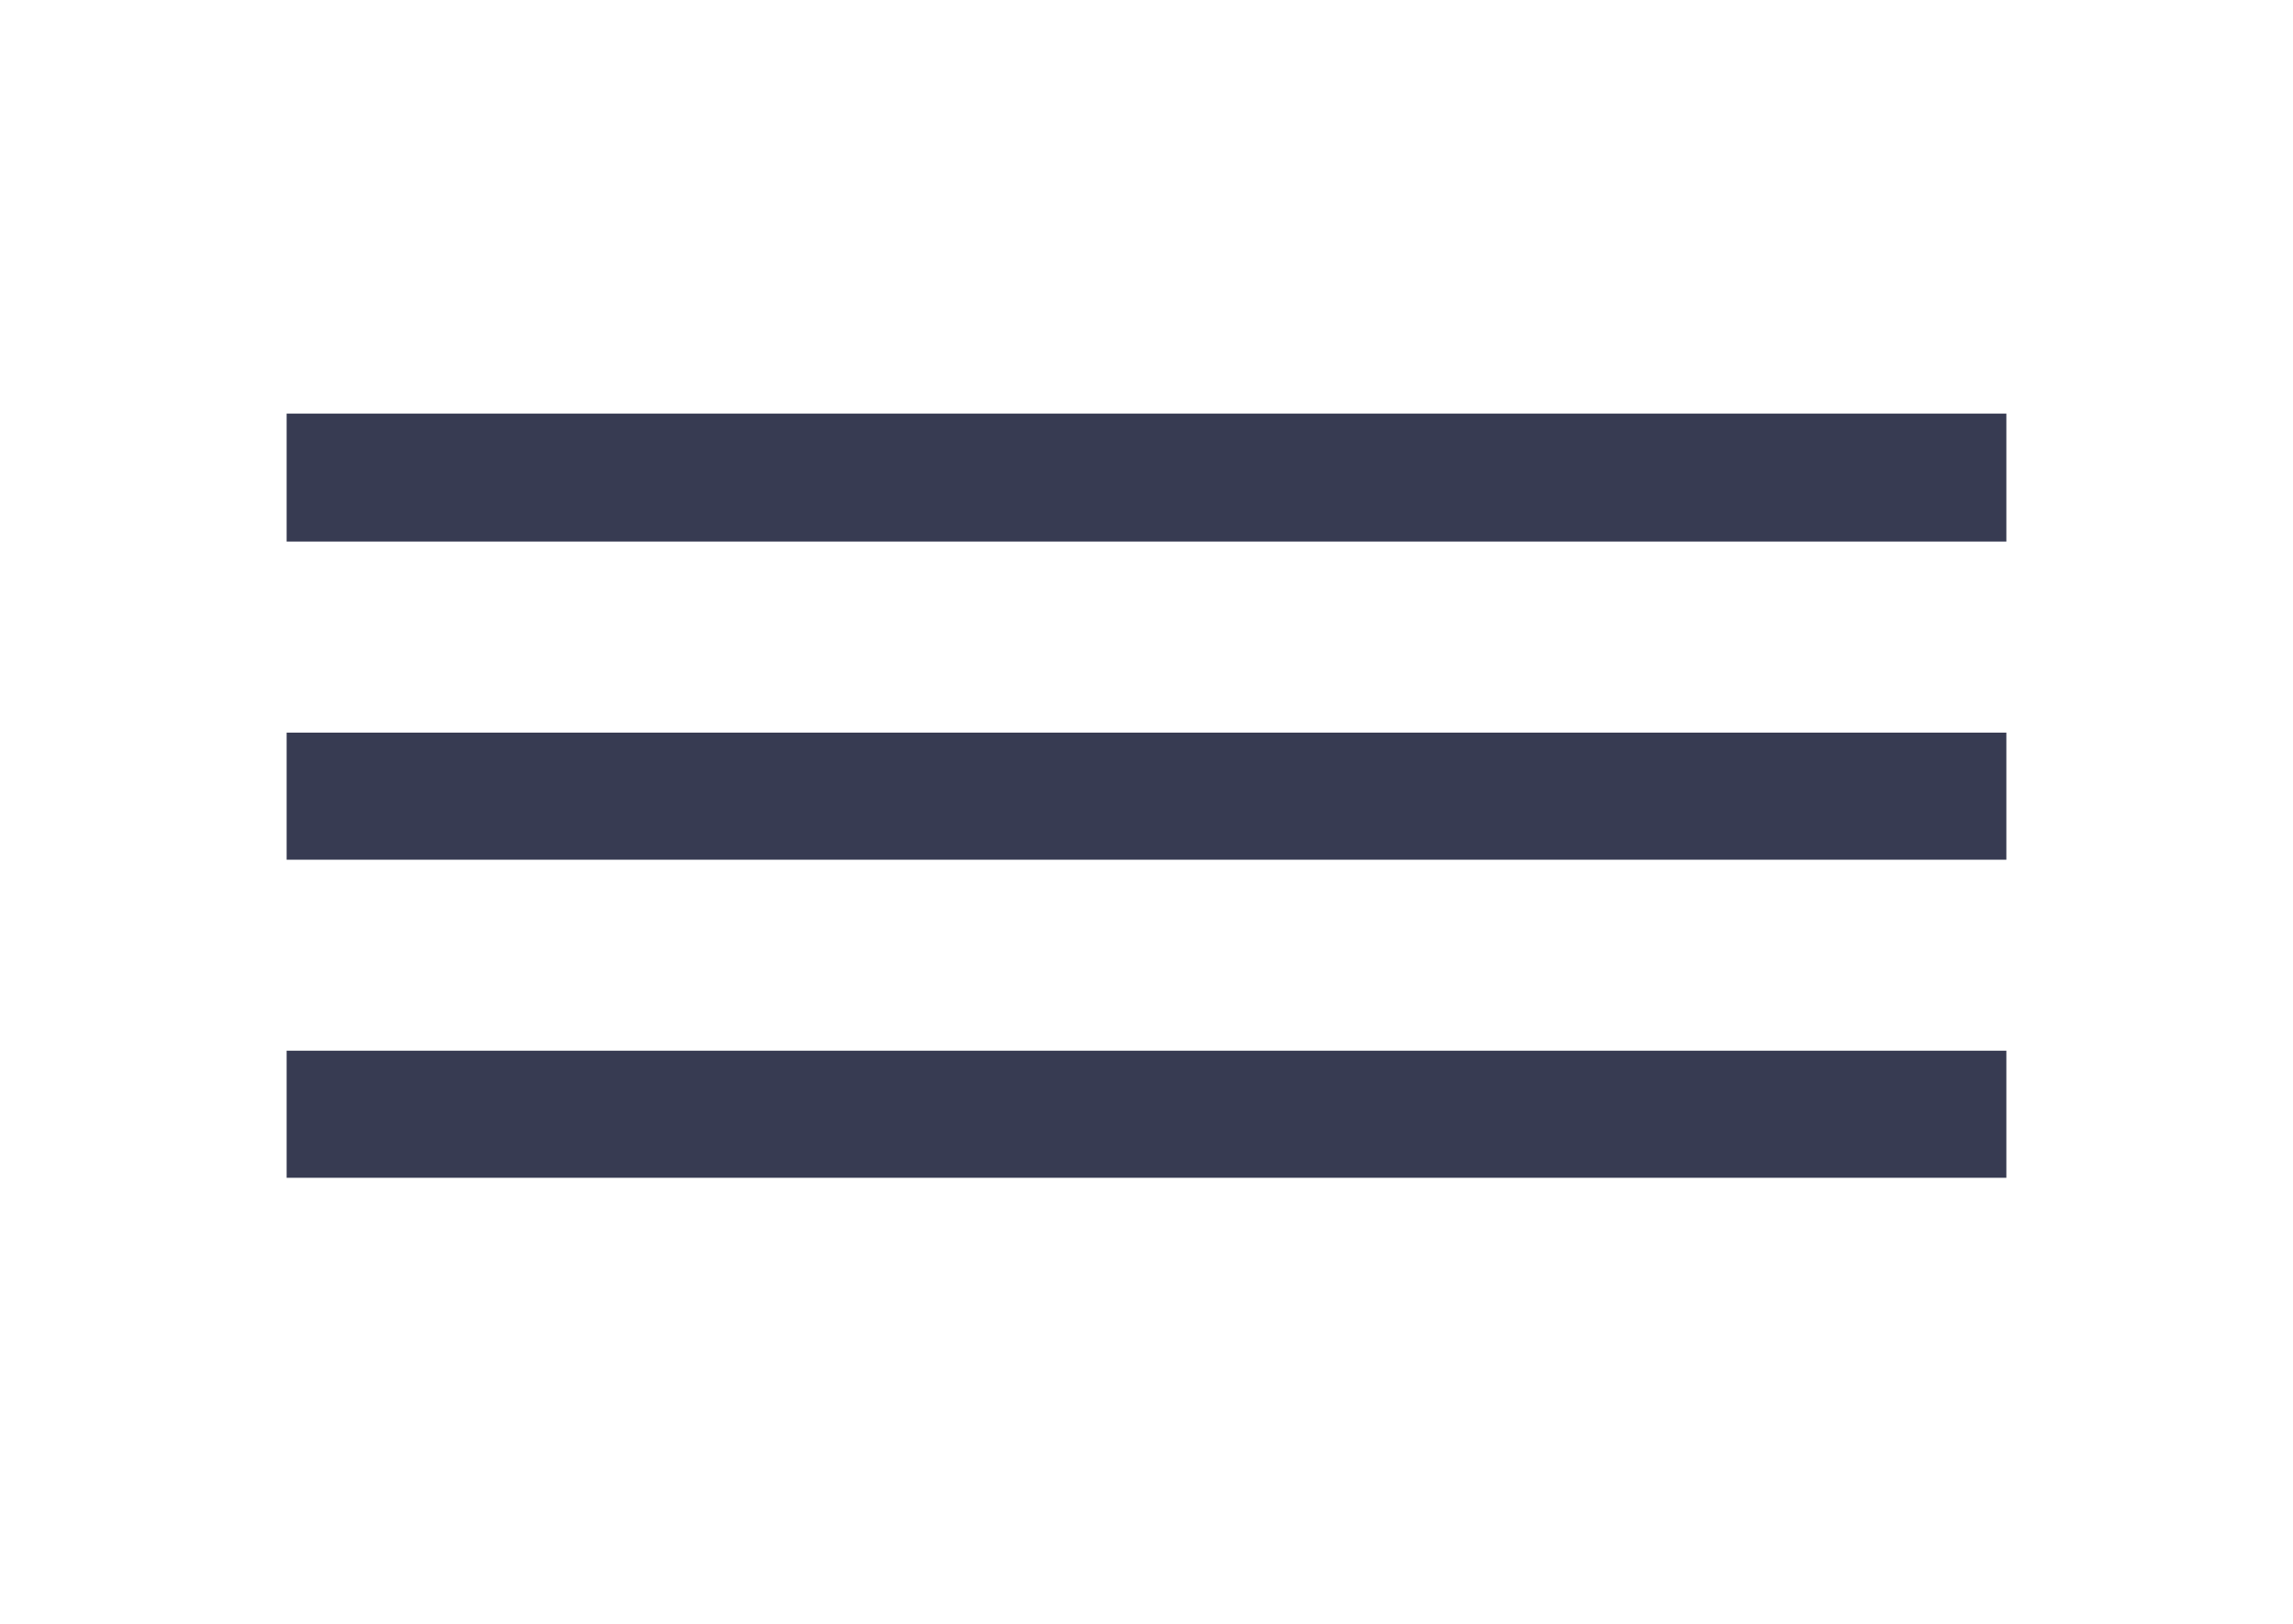
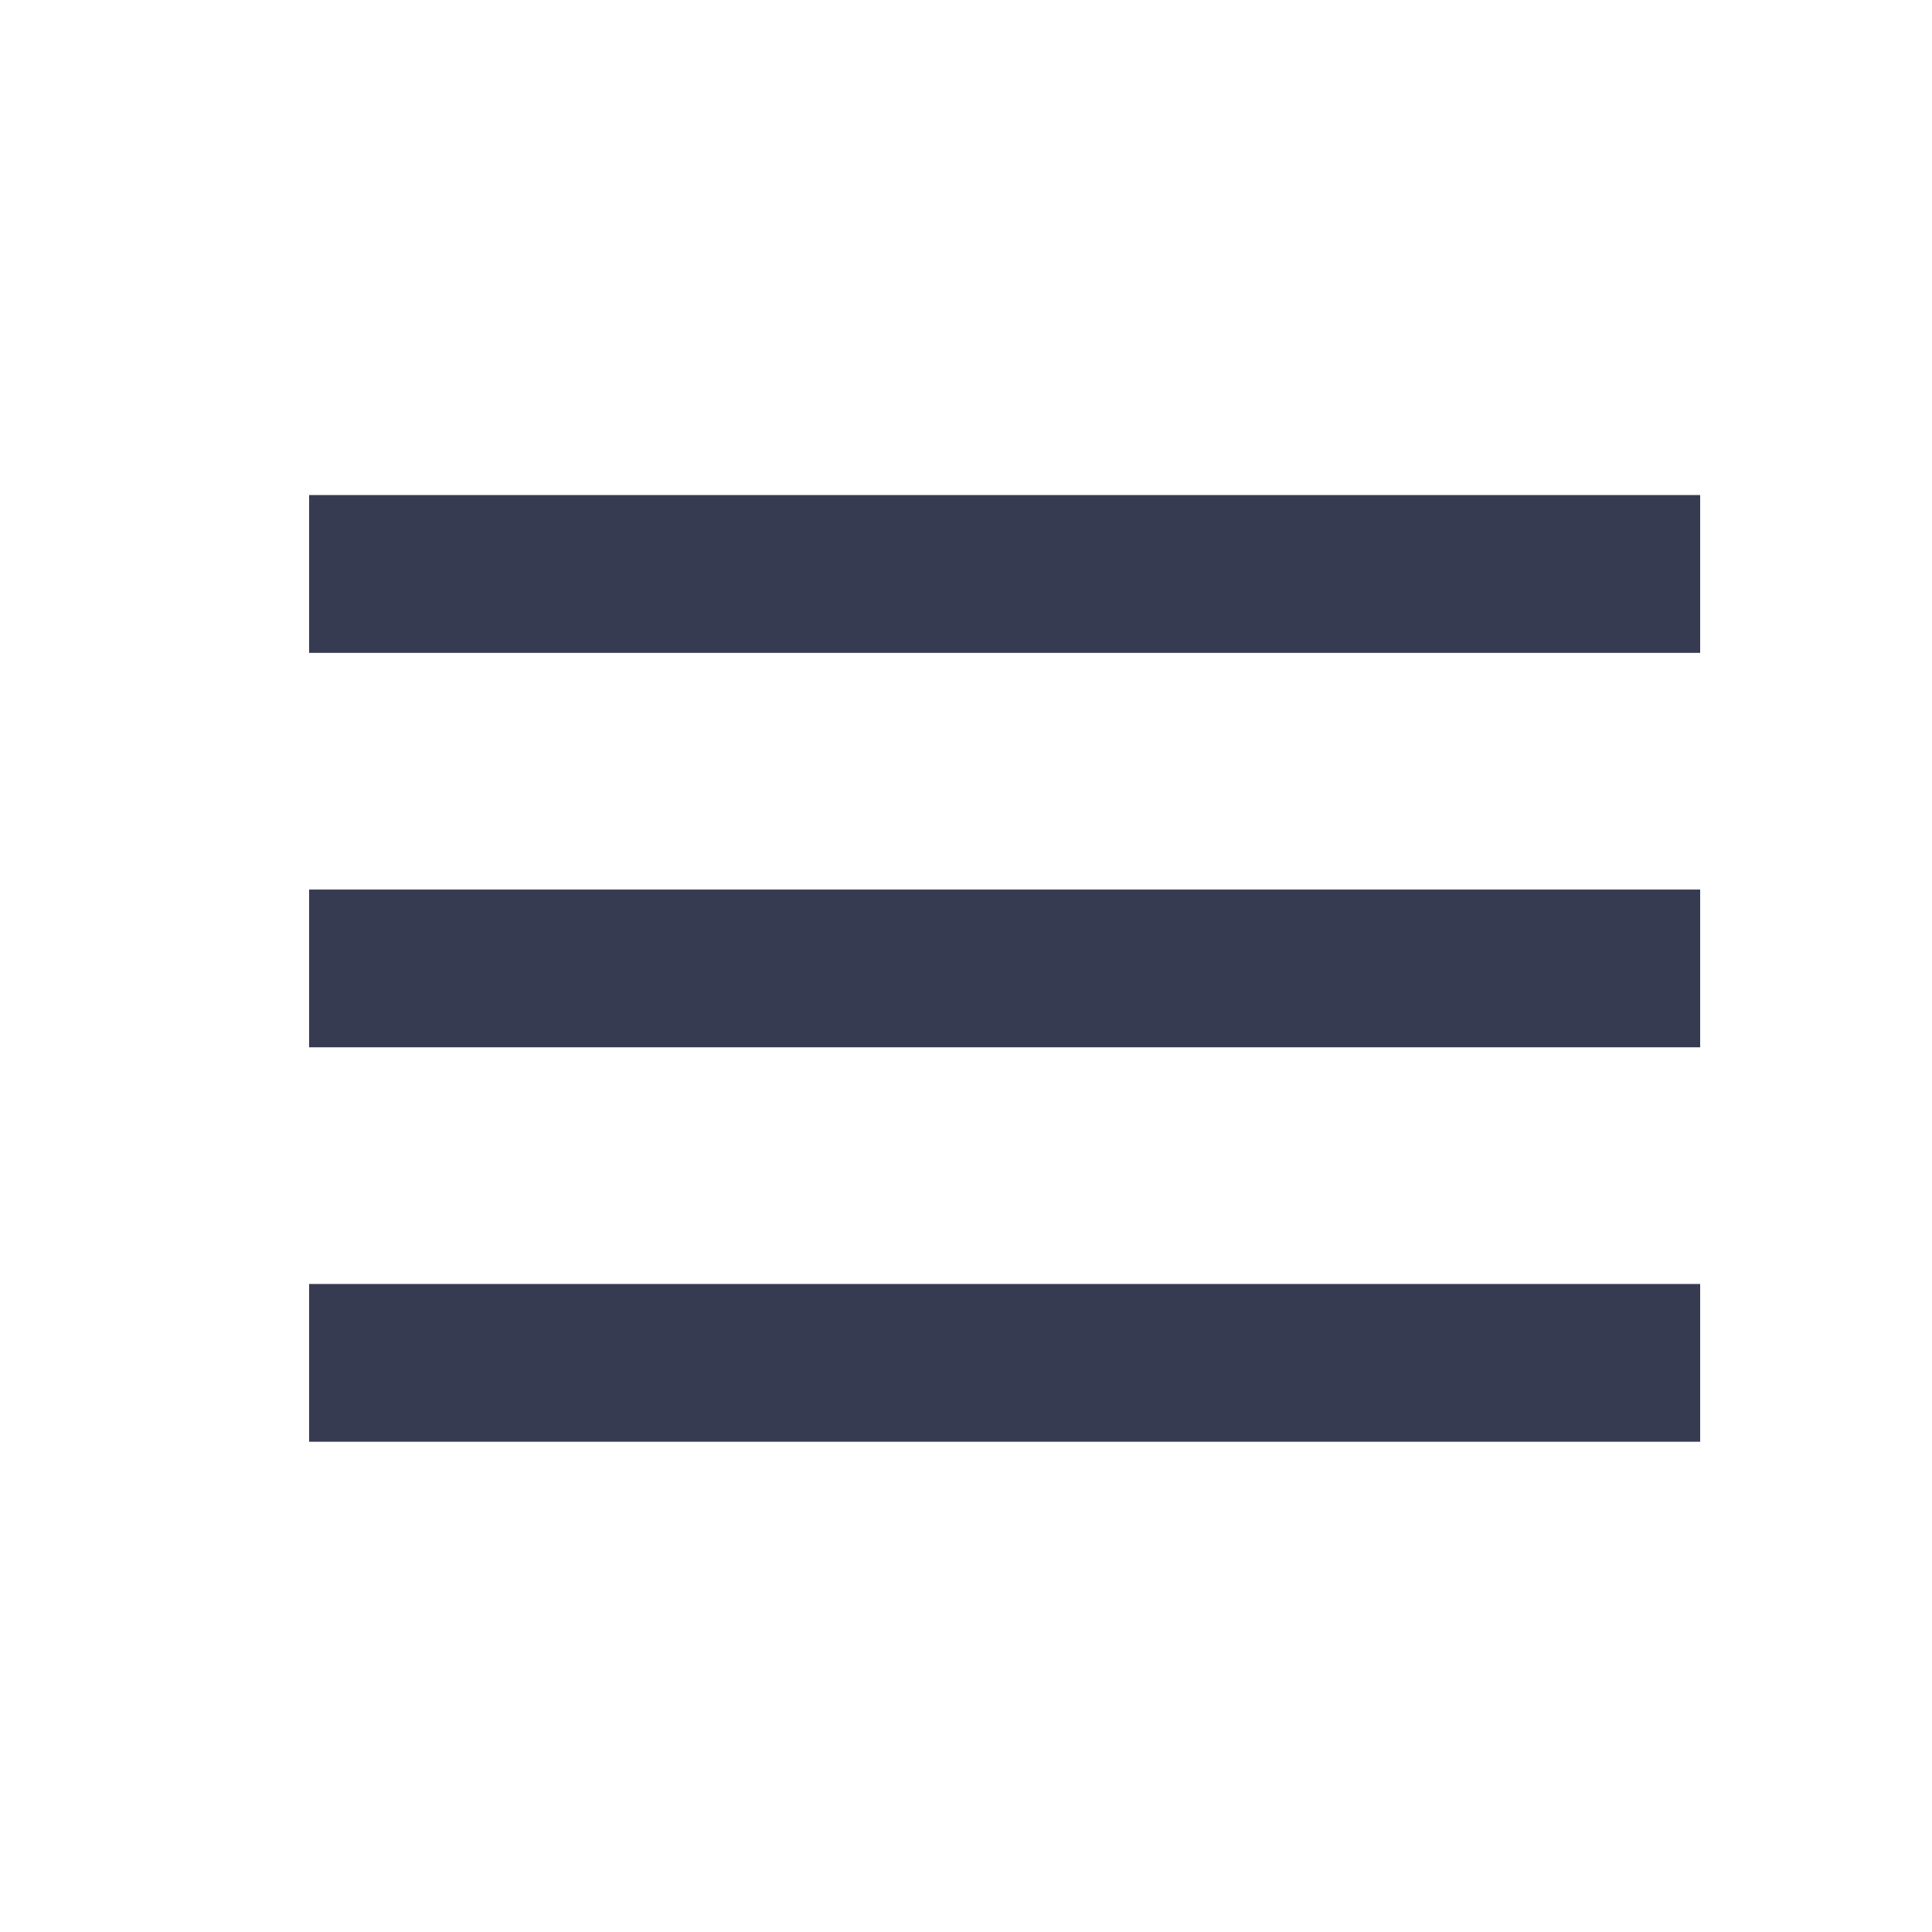
- <svg xmlns="http://www.w3.org/2000/svg" viewBox="0 0 24 17" width="24" height="17">
+ <svg xmlns="http://www.w3.org/2000/svg" viewBox="0 0 24 24" width="24" height="24">
  <defs>
    <clipPath clipPathUnits="userSpaceOnUse" id="cp1">
-       <path d="M-28 -21L1412 -21L1412 779L-28 779Z" />
+       <path d="M-25.92 -31.11L1356.48 -31.11L1356.48 1145.48L-25.92 1145.48L-25.92 -31.11Z" />
    </clipPath>
    <clipPath clipPathUnits="userSpaceOnUse" id="cp2">
-       <path d="M3 11L21 11L21 12.33L3 12.33L3 11ZM3 7.67L21 7.67L21 9L3 9L3 7.67ZM21 4.33L21 5.67L3 5.67L3 4.33L21 4.33Z" />
+       <path d="M3.84 15.95L21.12 15.95L21.12 17.91L3.84 17.91L3.84 15.95ZM3.84 11.05L21.12 11.05L21.12 13.01L3.84 13.01L3.84 11.05ZM21.12 6.15L21.12 8.11L3.84 8.11L3.84 6.15L21.12 6.15Z" />
    </clipPath>
  </defs>
  <style>
		tspan { white-space:pre }
		.shp0 { fill: #373b52 } 
	</style>
-   <g id="main--screen-size" clip-path="url(#cp1)">
-     <g id="nav/side/left">
-       <g id="icon/navigation/menu_24px">
-         <g id="Mask by icon/navigation/menu_24px" clip-path="url(#cp2)">
-           <g id="↳ Color">
-             <path id="Rectangle" class="shp0" d="M0 0.33L24 0.33L24 16.33L0 16.33L0 0.33Z" />
+   <g id="Clip-Path: main" clip-path="url(#cp1)">
+     <g id="main">
+       <g id="nav/side/left">
+         <g id="icon/navigation/menu_24px">
+           <g id="Clip-Path: Mask by icon/navigation/menu_24px" clip-path="url(#cp2)">
+             <g id="Mask by icon/navigation/menu_24px">
+               <g id="↳ Color">
+                 <path id="Rectangle" class="shp0" d="M0.96 0.26L24 0.26L24 23.8L0.96 23.8L0.96 0.26Z" />
+               </g>
+             </g>
          </g>
        </g>
      </g>
    </g>
  </g>
</svg>
